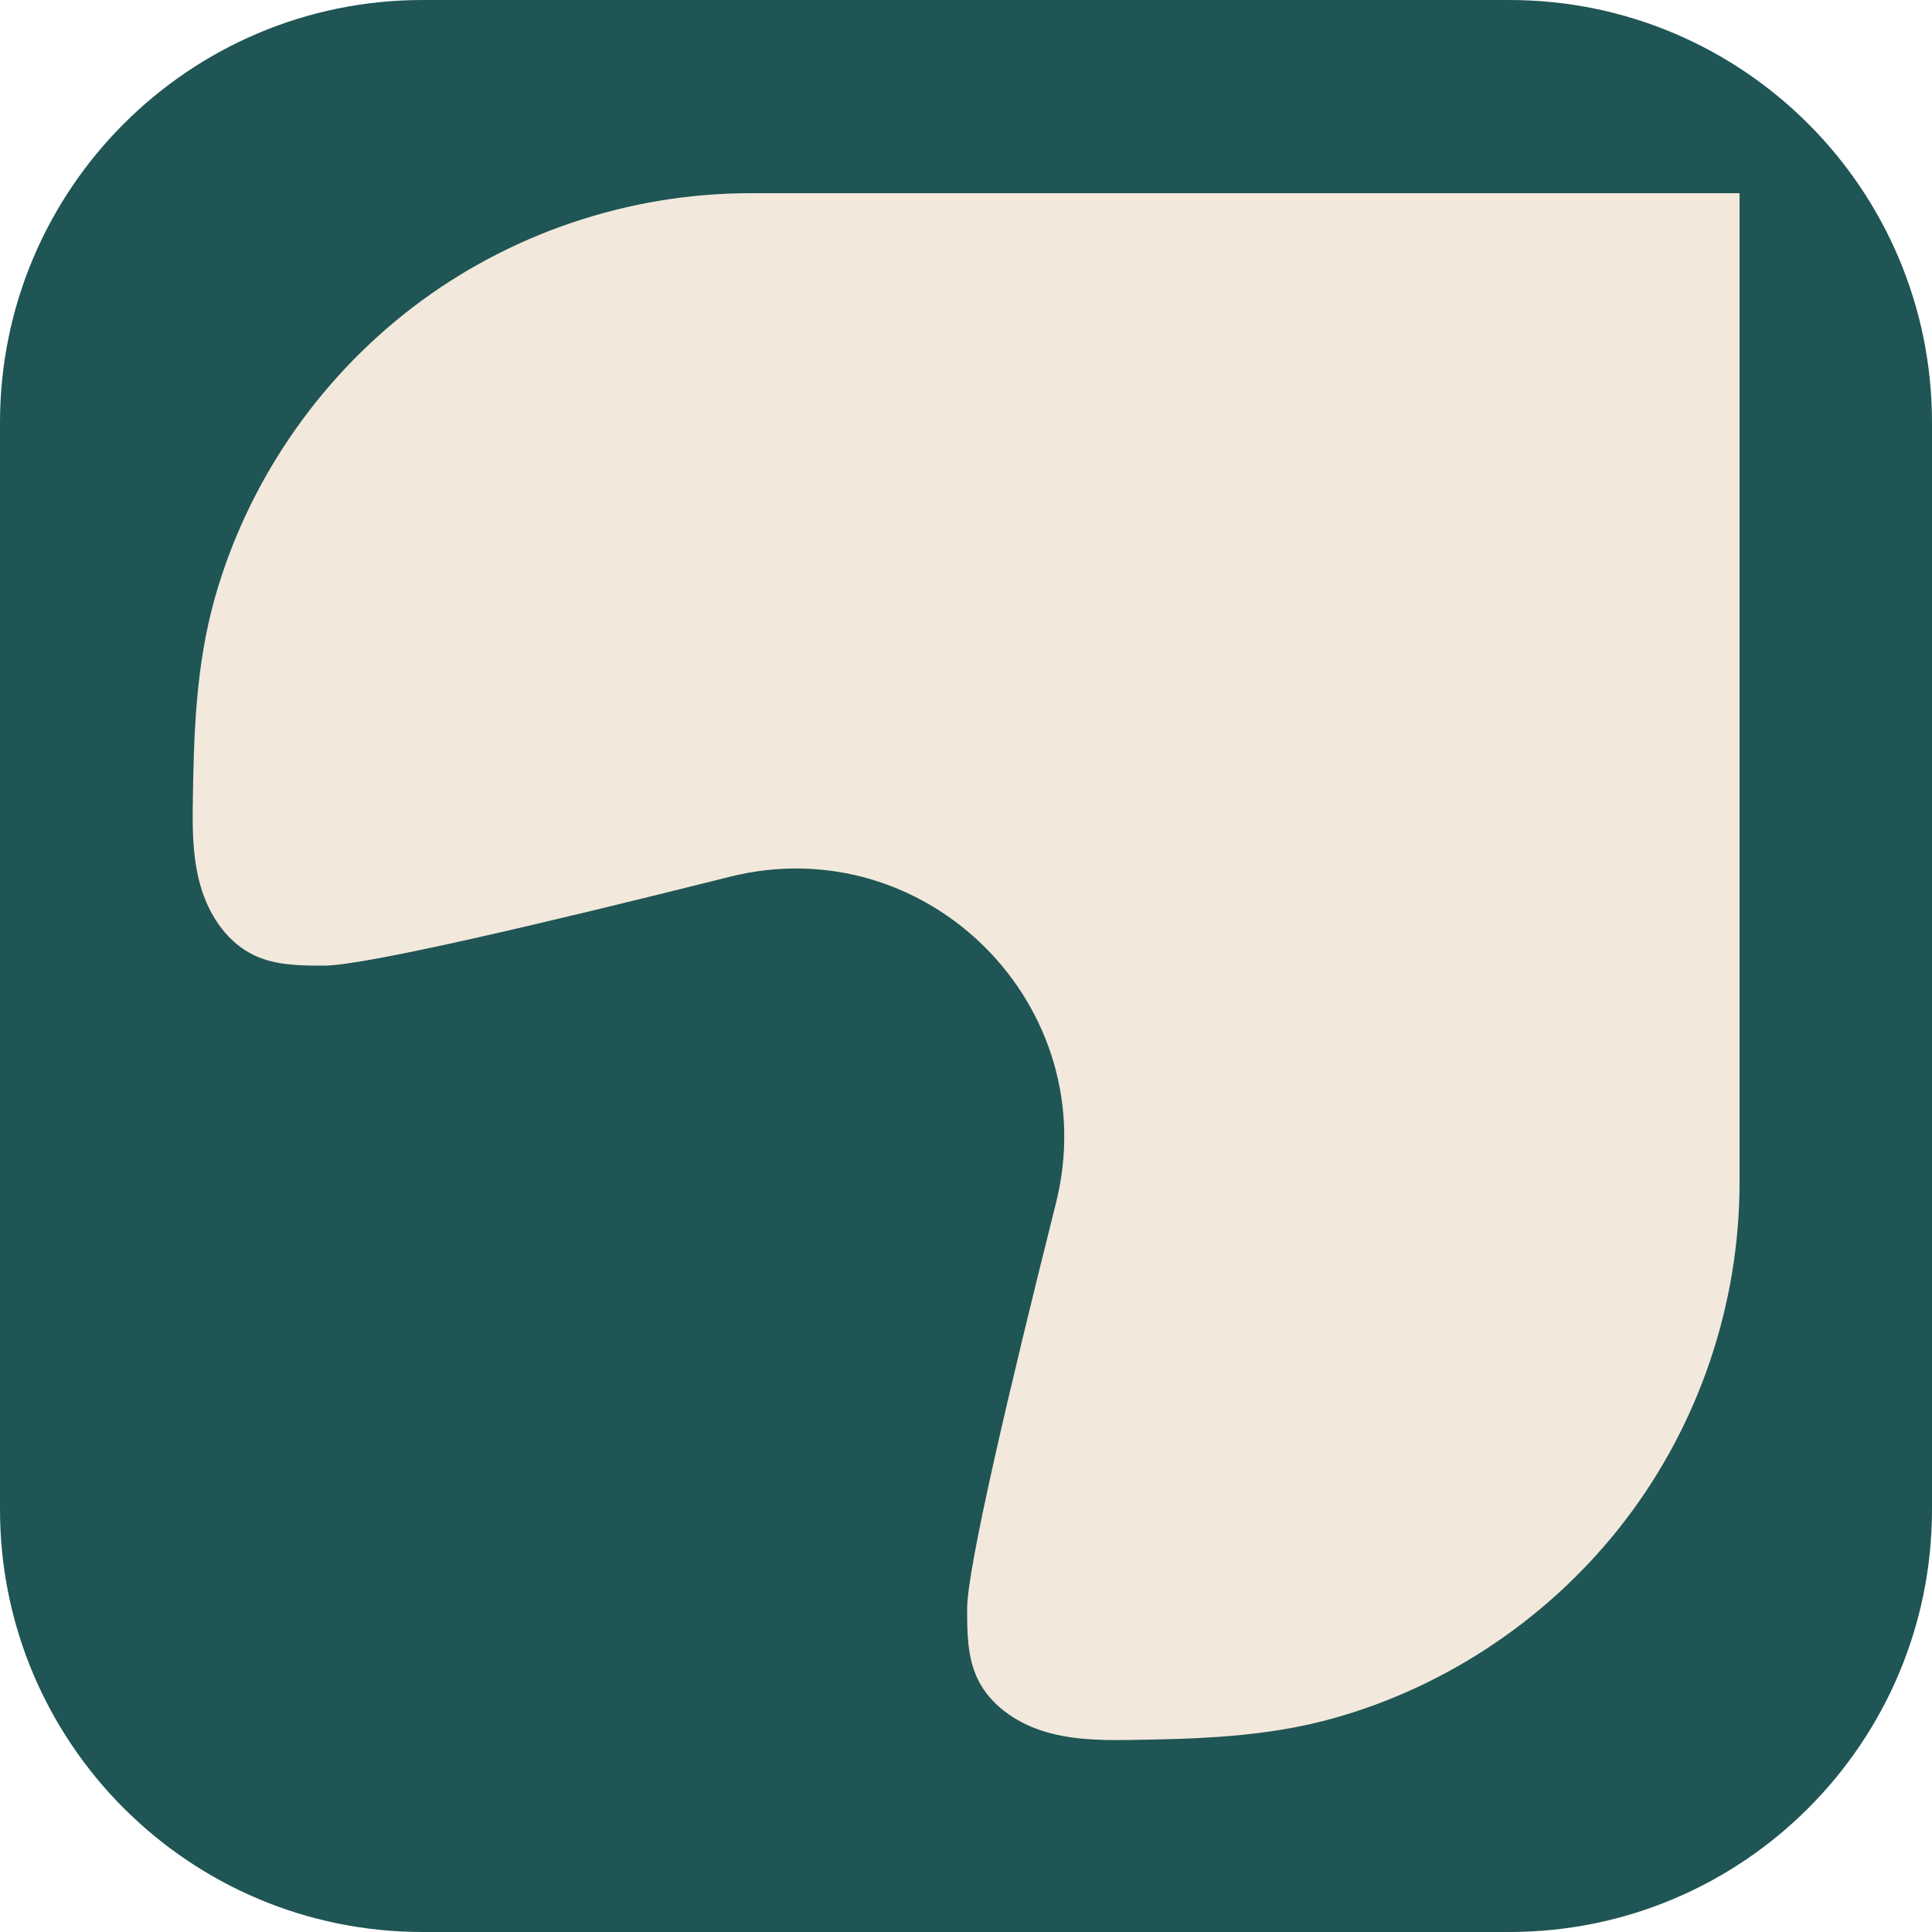
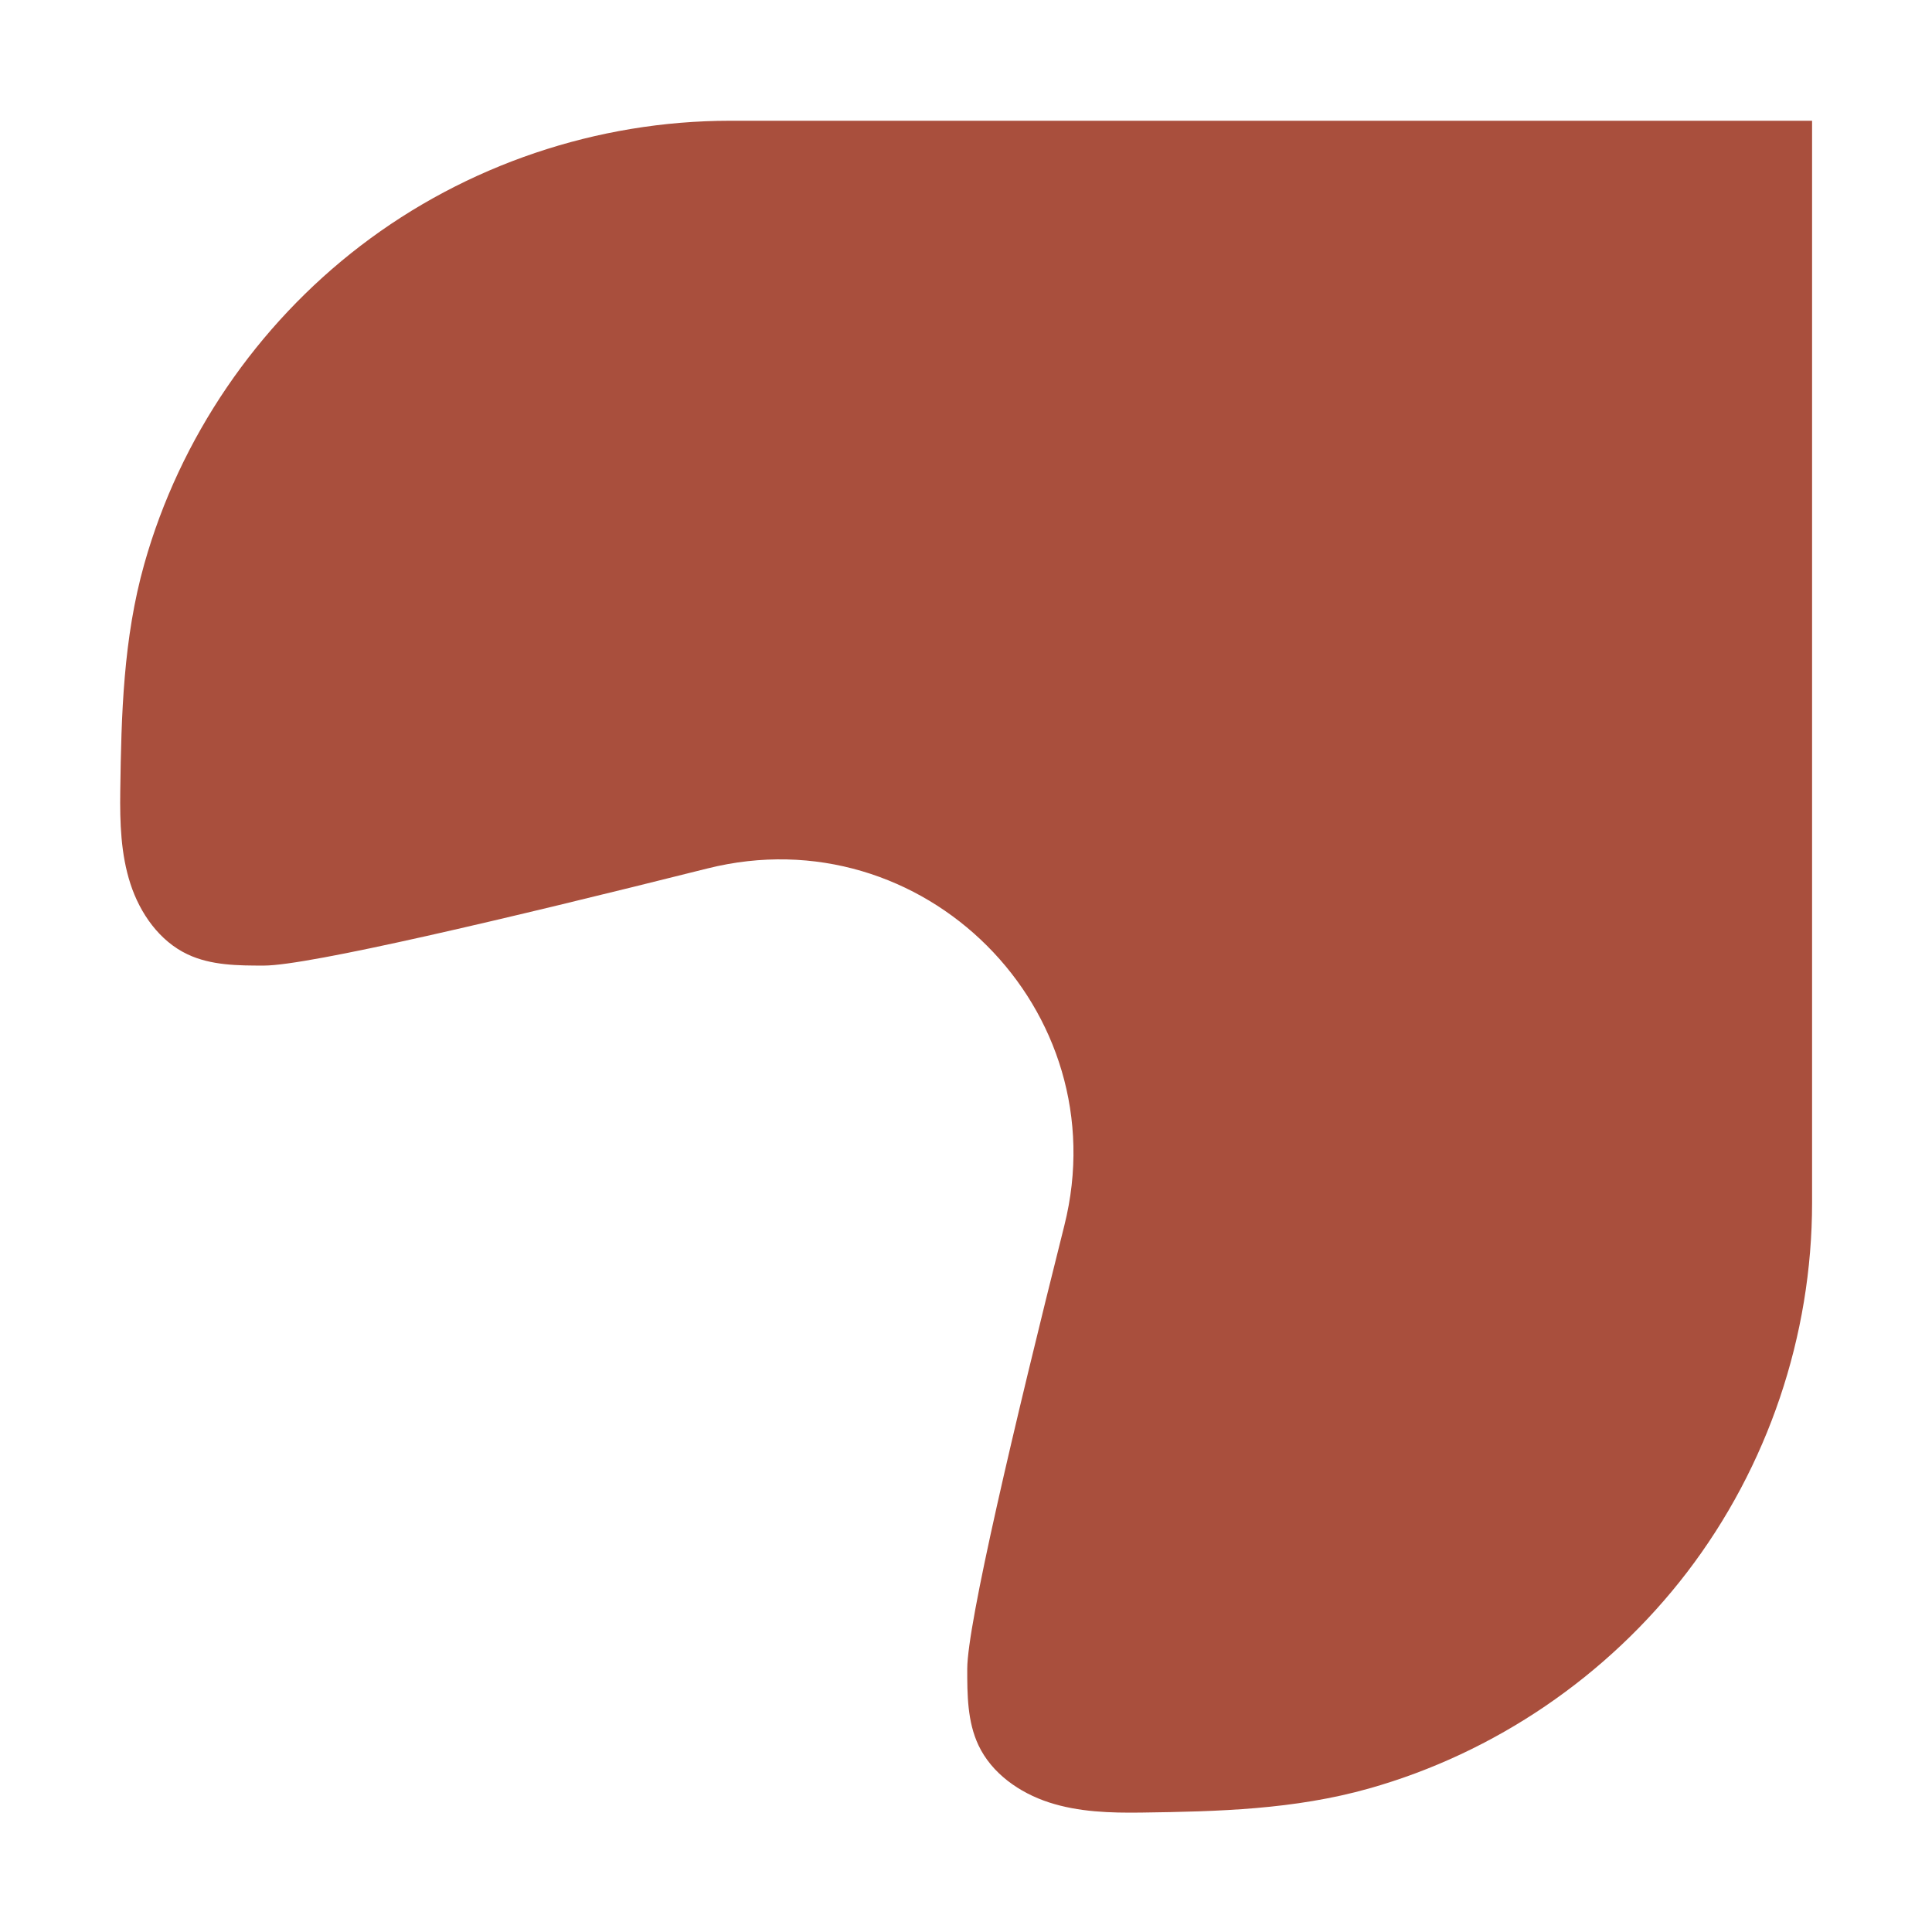
<svg xmlns="http://www.w3.org/2000/svg" viewBox="0 0 32 32">
-   <rect width="32" height="32" rx="7" fill="#1f5554" />
-   <g transform="translate(3.2 3.2) scale(0.02133333)">
-     <path d="M600.581,0h-168.002c-94.422,0-187.386,31.365-262.372,88.774C96.502,145.197,41.948,225.132,16.744,314.502,1.772,367.592.402,421.328-.352,476.012c-.304,22.11.379,44.602,7.214,65.632,6.835,21.029,20.613,40.678,40.614,50.106,16.676,7.861,35.814,7.98,54.251,7.952,31.562-.049,171.843-33.101,314.712-68.936,153.083-38.399,291.783,100.301,253.384,253.384-35.837,142.87-68.889,283.149-68.936,314.712-.028,18.436.092,37.574,7.951,54.252,9.427,20.001,29.077,33.78,50.106,40.614,21.029,6.835,43.522,7.519,65.632,7.213,54.684-.753,108.421-2.125,161.511-17.096,89.37-25.204,169.305-79.758,225.728-153.461,57.409-74.986,88.774-167.952,88.774-262.374V0h-600.007Z" fill="#f2e8dc" />
+   <g transform="translate(2 2) scale(0.02333333)">
+     <path d="M600.581,0h-168.002c-94.422,0-187.386,31.365-262.372,88.774C96.502,145.197,41.948,225.132,16.744,314.502,1.772,367.592.402,421.328-.352,476.012c-.304,22.11.379,44.602,7.214,65.632,6.835,21.029,20.613,40.678,40.614,50.106,16.676,7.861,35.814,7.98,54.251,7.952,31.562-.049,171.843-33.101,314.712-68.936,153.083-38.399,291.783,100.301,253.384,253.384-35.837,142.87-68.889,283.149-68.936,314.712-.028,18.436.092,37.574,7.951,54.252,9.427,20.001,29.077,33.78,50.106,40.614,21.029,6.835,43.522,7.519,65.632,7.213,54.684-.753,108.421-2.125,161.511-17.096,89.37-25.204,169.305-79.758,225.728-153.461,57.409-74.986,88.774-167.952,88.774-262.374V0h-600.007Z" fill="#a94f3d" />
  </g>
</svg>
